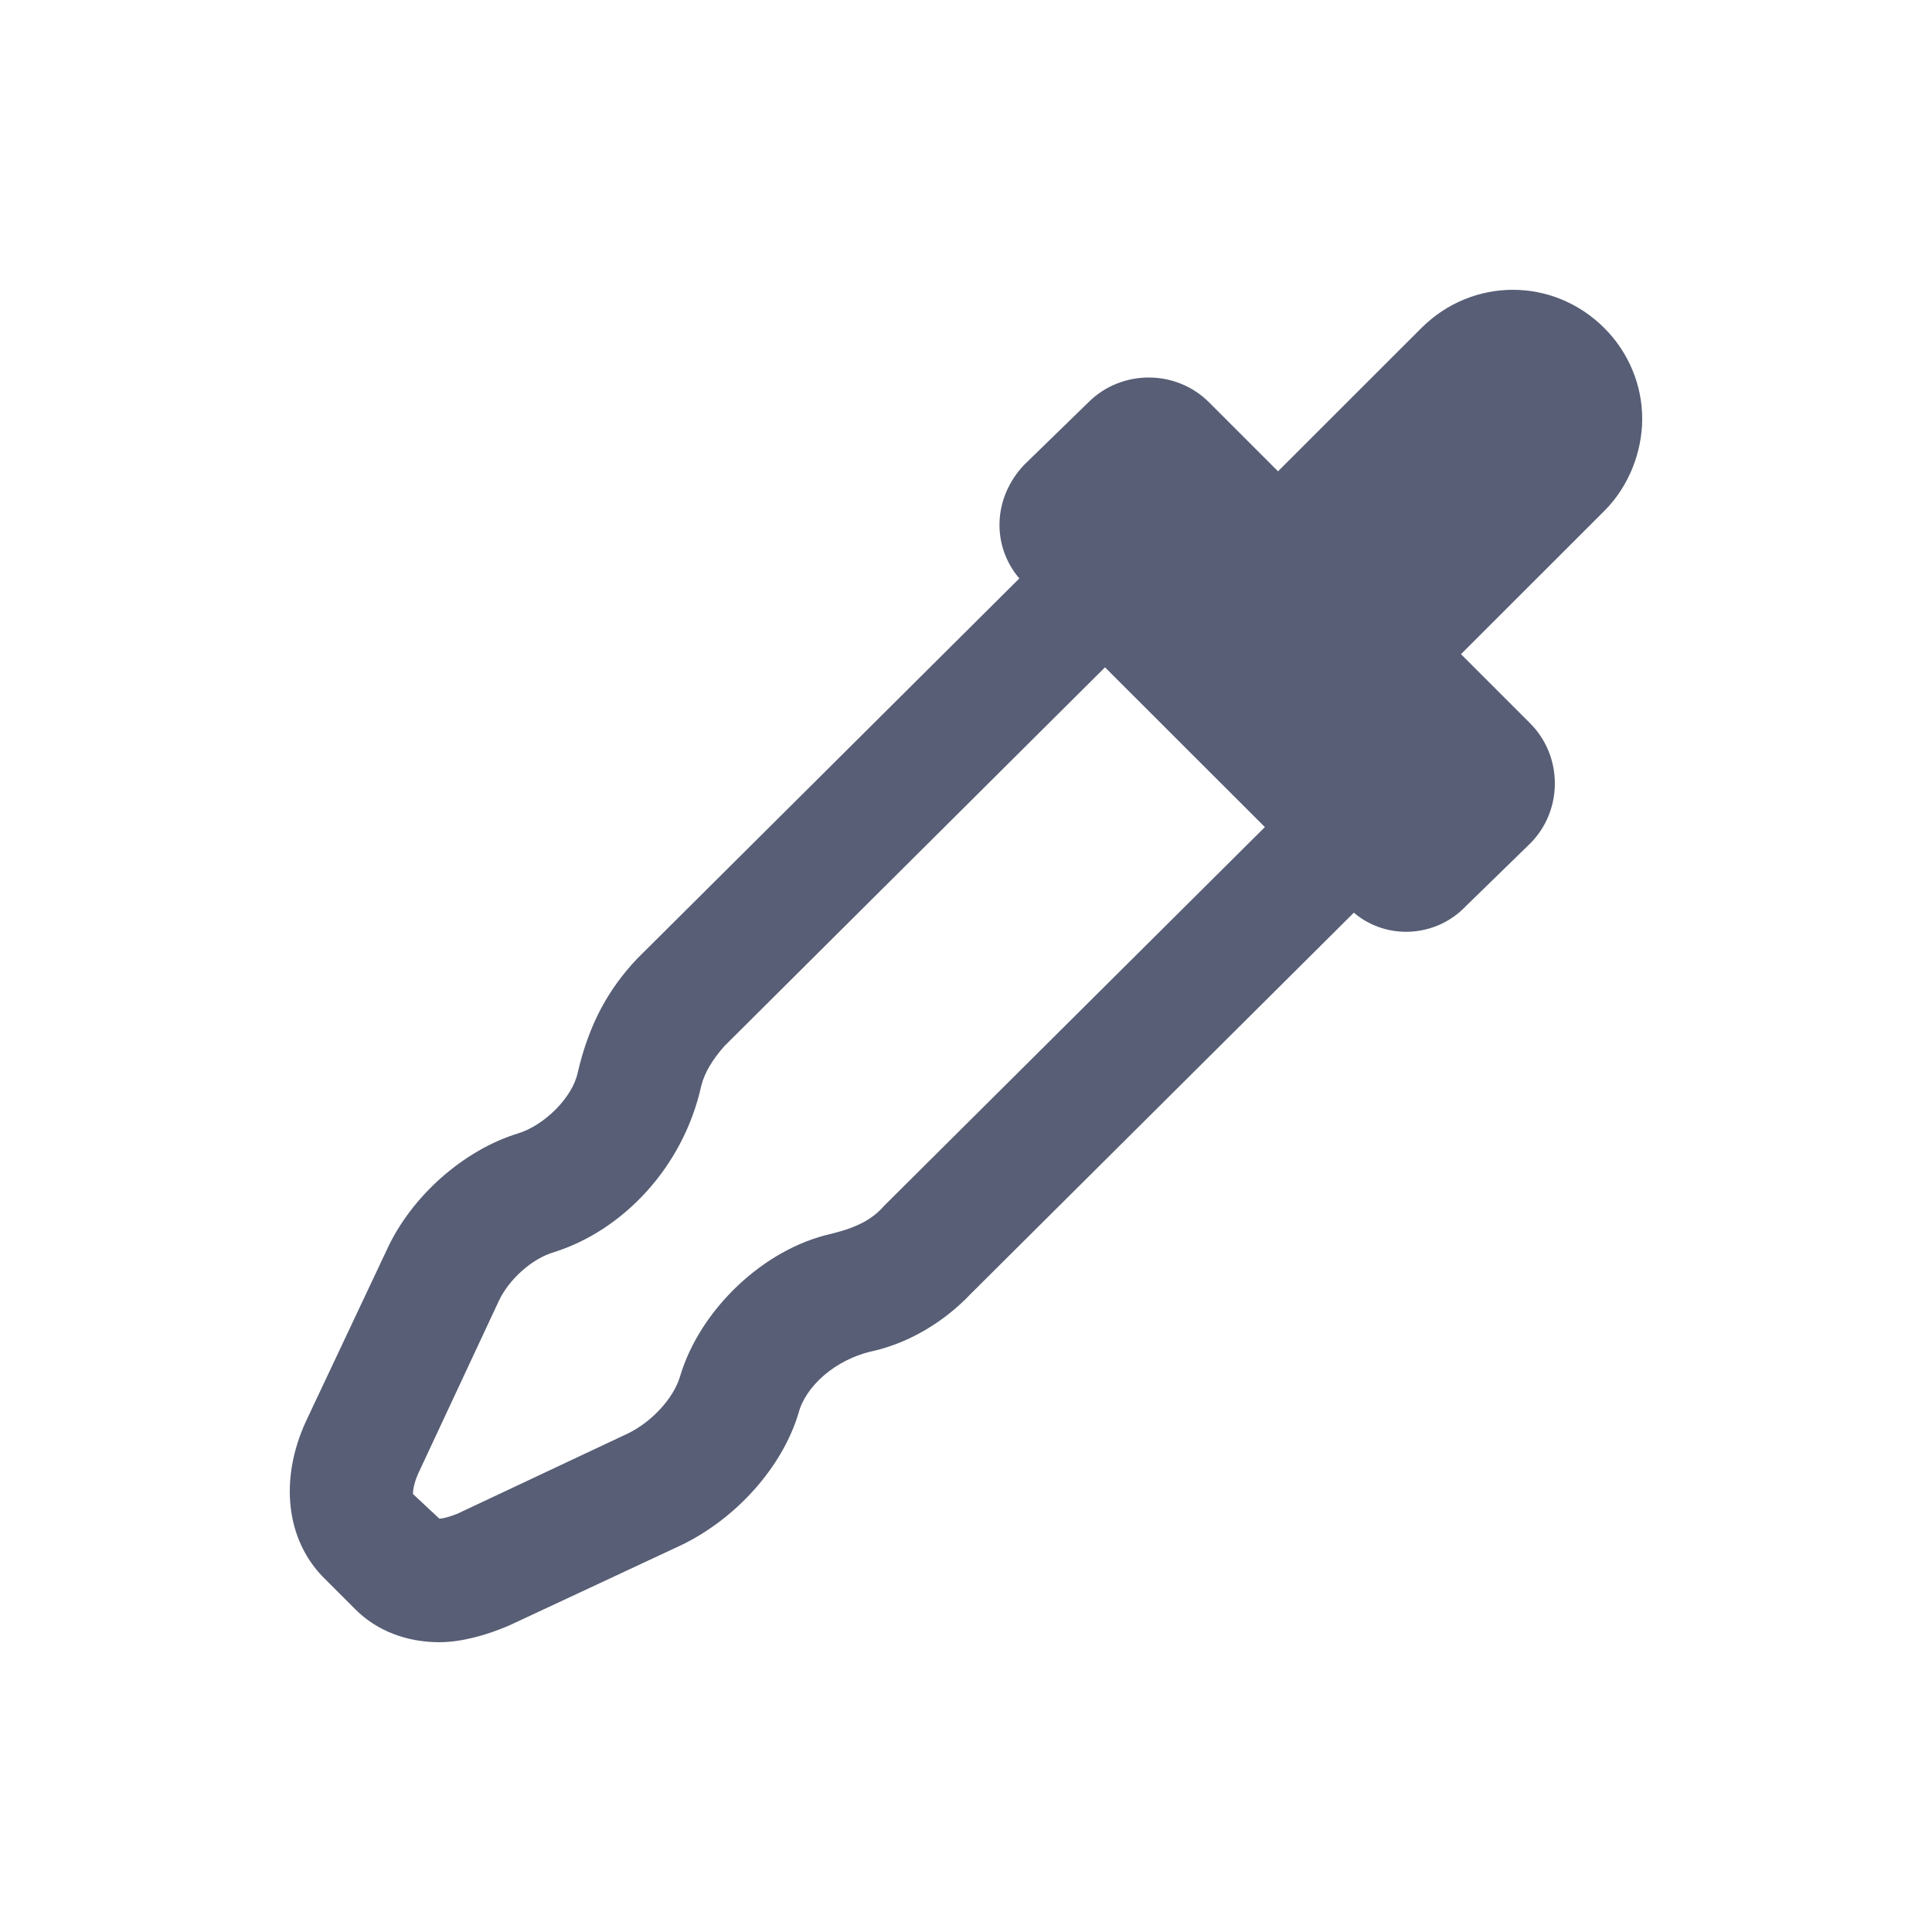
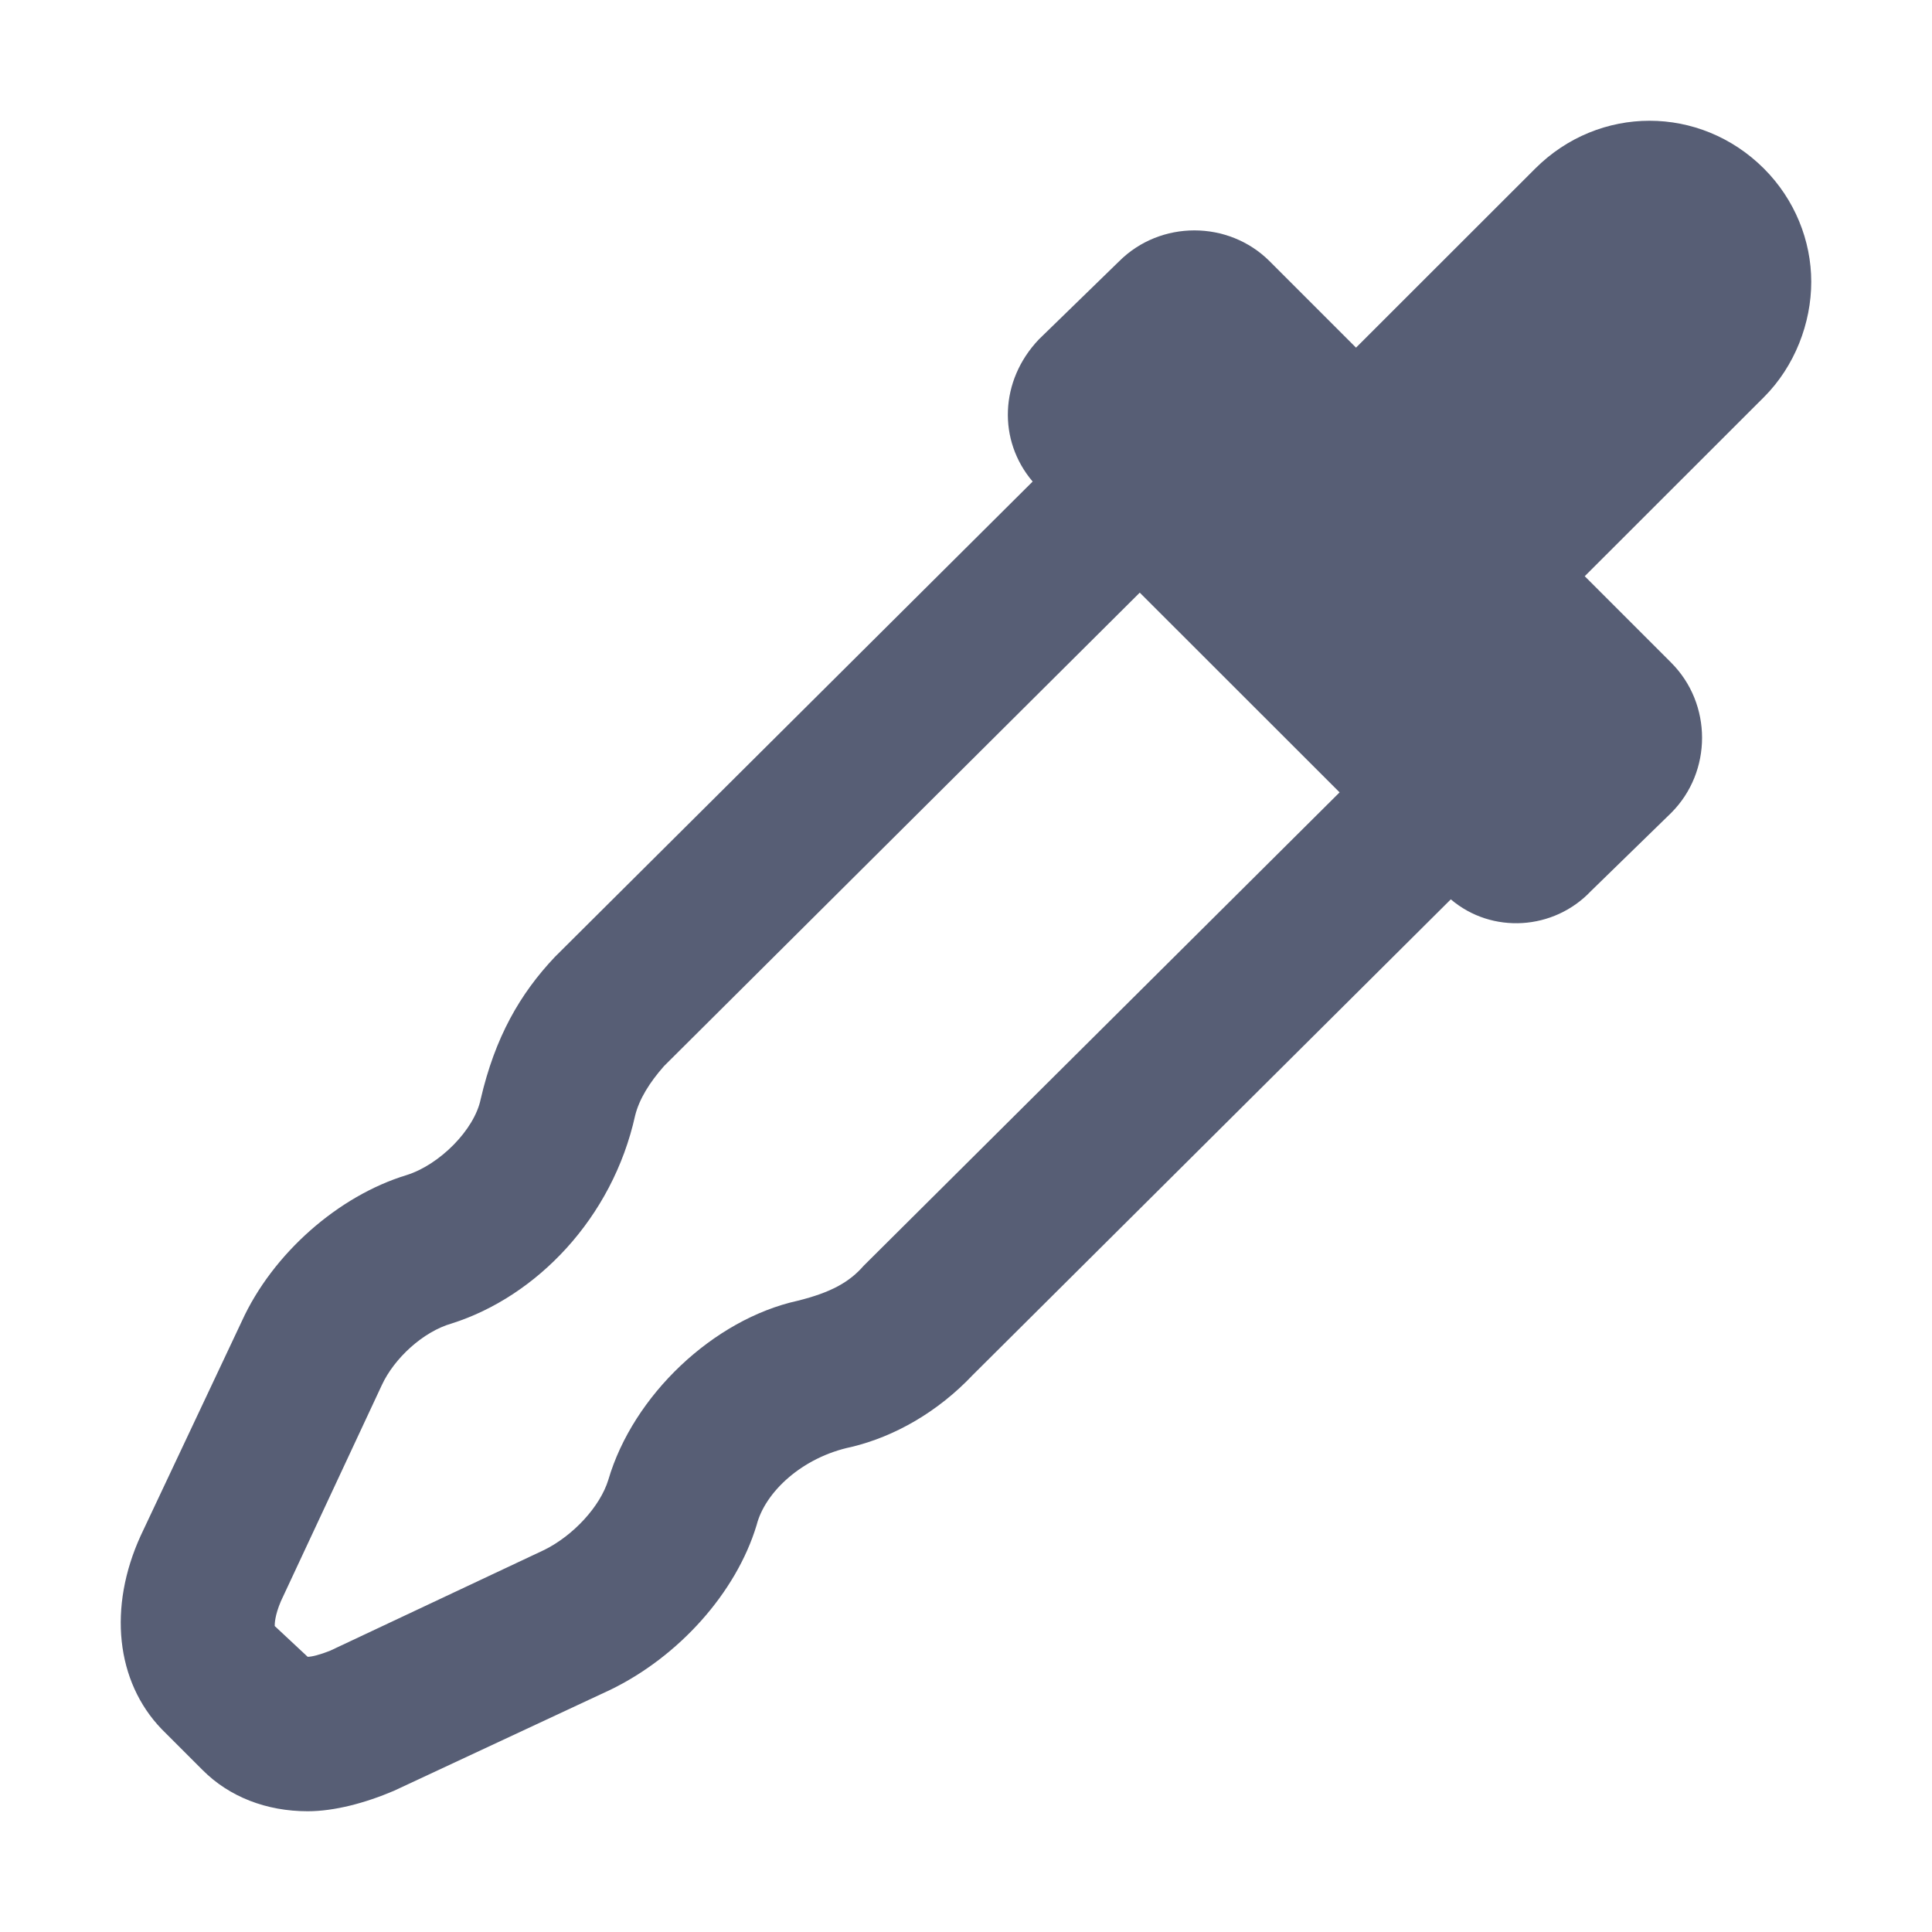
- <svg xmlns="http://www.w3.org/2000/svg" width="20px" height="20px" viewBox="0 0 20 20" version="1.1">
+ <svg xmlns="http://www.w3.org/2000/svg" width="20px" height="20px" viewBox="2 2 16 16" version="1.1">
  <defs />
  <g id="Page-1" stroke="none" stroke-width="1" fill="none" fill-rule="evenodd">
    <g id="eye-dropper" fill="#575E75">
      <path d="M9.153,12.482 C9.034,12.619 8.88,12.704 8.607,12.772 C7.908,12.926 7.243,13.556 7.038,14.255 C6.97,14.477 6.748,14.716 6.509,14.835 L4.735,15.67 C4.65,15.704 4.582,15.721 4.548,15.721 L4.275,15.466 C4.275,15.449 4.275,15.381 4.326,15.261 L5.162,13.471 C5.264,13.25 5.503,13.028 5.742,12.96 C6.441,12.738 7.072,12.09 7.26,11.238 C7.294,11.102 7.379,10.965 7.499,10.829 L11.439,6.908 L13.094,8.562 L9.153,12.482 Z M16.608,5.289 C16.864,5.033 17,4.675 17,4.334 C17,3.993 16.864,3.652 16.608,3.396 C16.079,2.868 15.243,2.868 14.714,3.396 L13.23,4.879 L13.06,4.709 L12.514,4.163 C12.173,3.823 11.61,3.823 11.269,4.163 L10.603,4.811 C10.279,5.152 10.262,5.647 10.552,5.988 L6.595,9.925 C6.305,10.232 6.1,10.59 5.981,11.102 C5.929,11.357 5.639,11.647 5.366,11.732 C4.804,11.903 4.258,12.38 4.002,12.943 L3.166,14.716 C2.893,15.312 2.961,15.926 3.337,16.318 L3.678,16.659 C3.899,16.881 4.207,17 4.548,17 C4.769,17 5.025,16.932 5.264,16.83 L7.055,15.994 C7.618,15.721 8.096,15.193 8.266,14.63 C8.335,14.358 8.642,14.068 9.051,13.983 C9.409,13.897 9.767,13.693 10.057,13.386 L14.015,9.448 C14.356,9.738 14.868,9.704 15.175,9.38 L15.84,8.732 C16.181,8.391 16.181,7.829 15.84,7.488 L15.26,6.908 L15.124,6.772 L16.608,5.289 Z" id="eye-dropper-icon" />
    </g>
  </g>
</svg>
